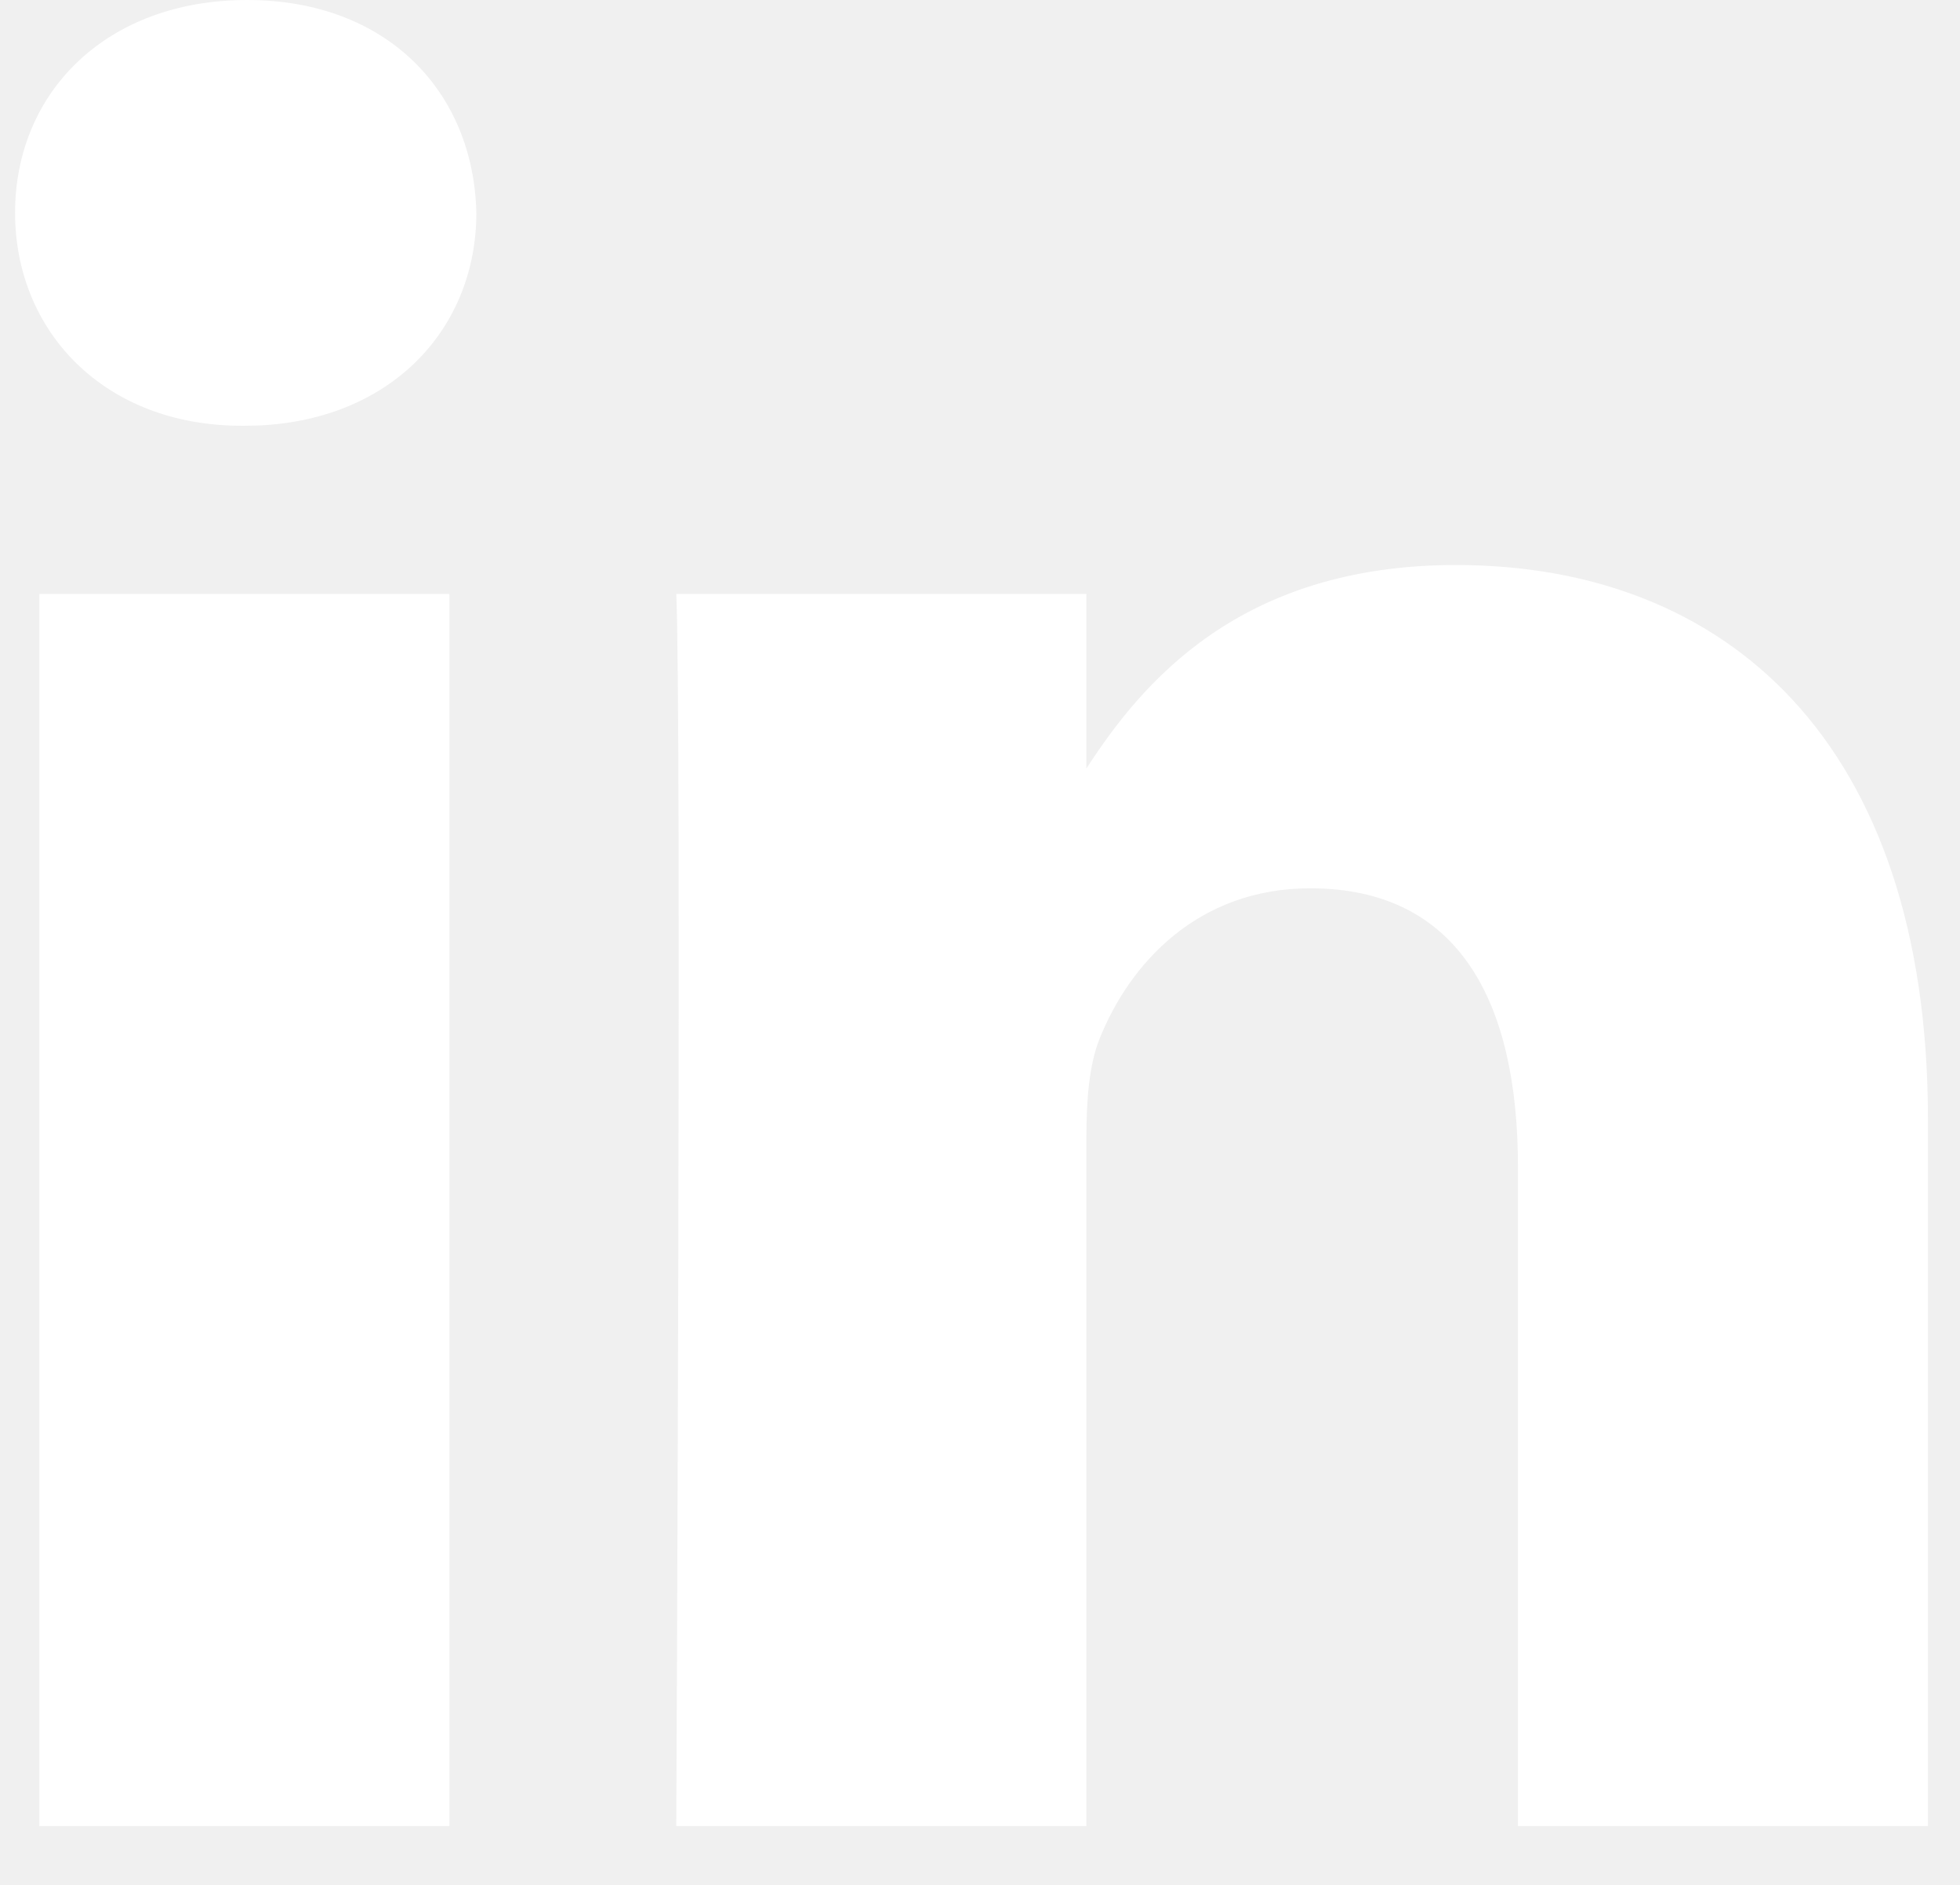
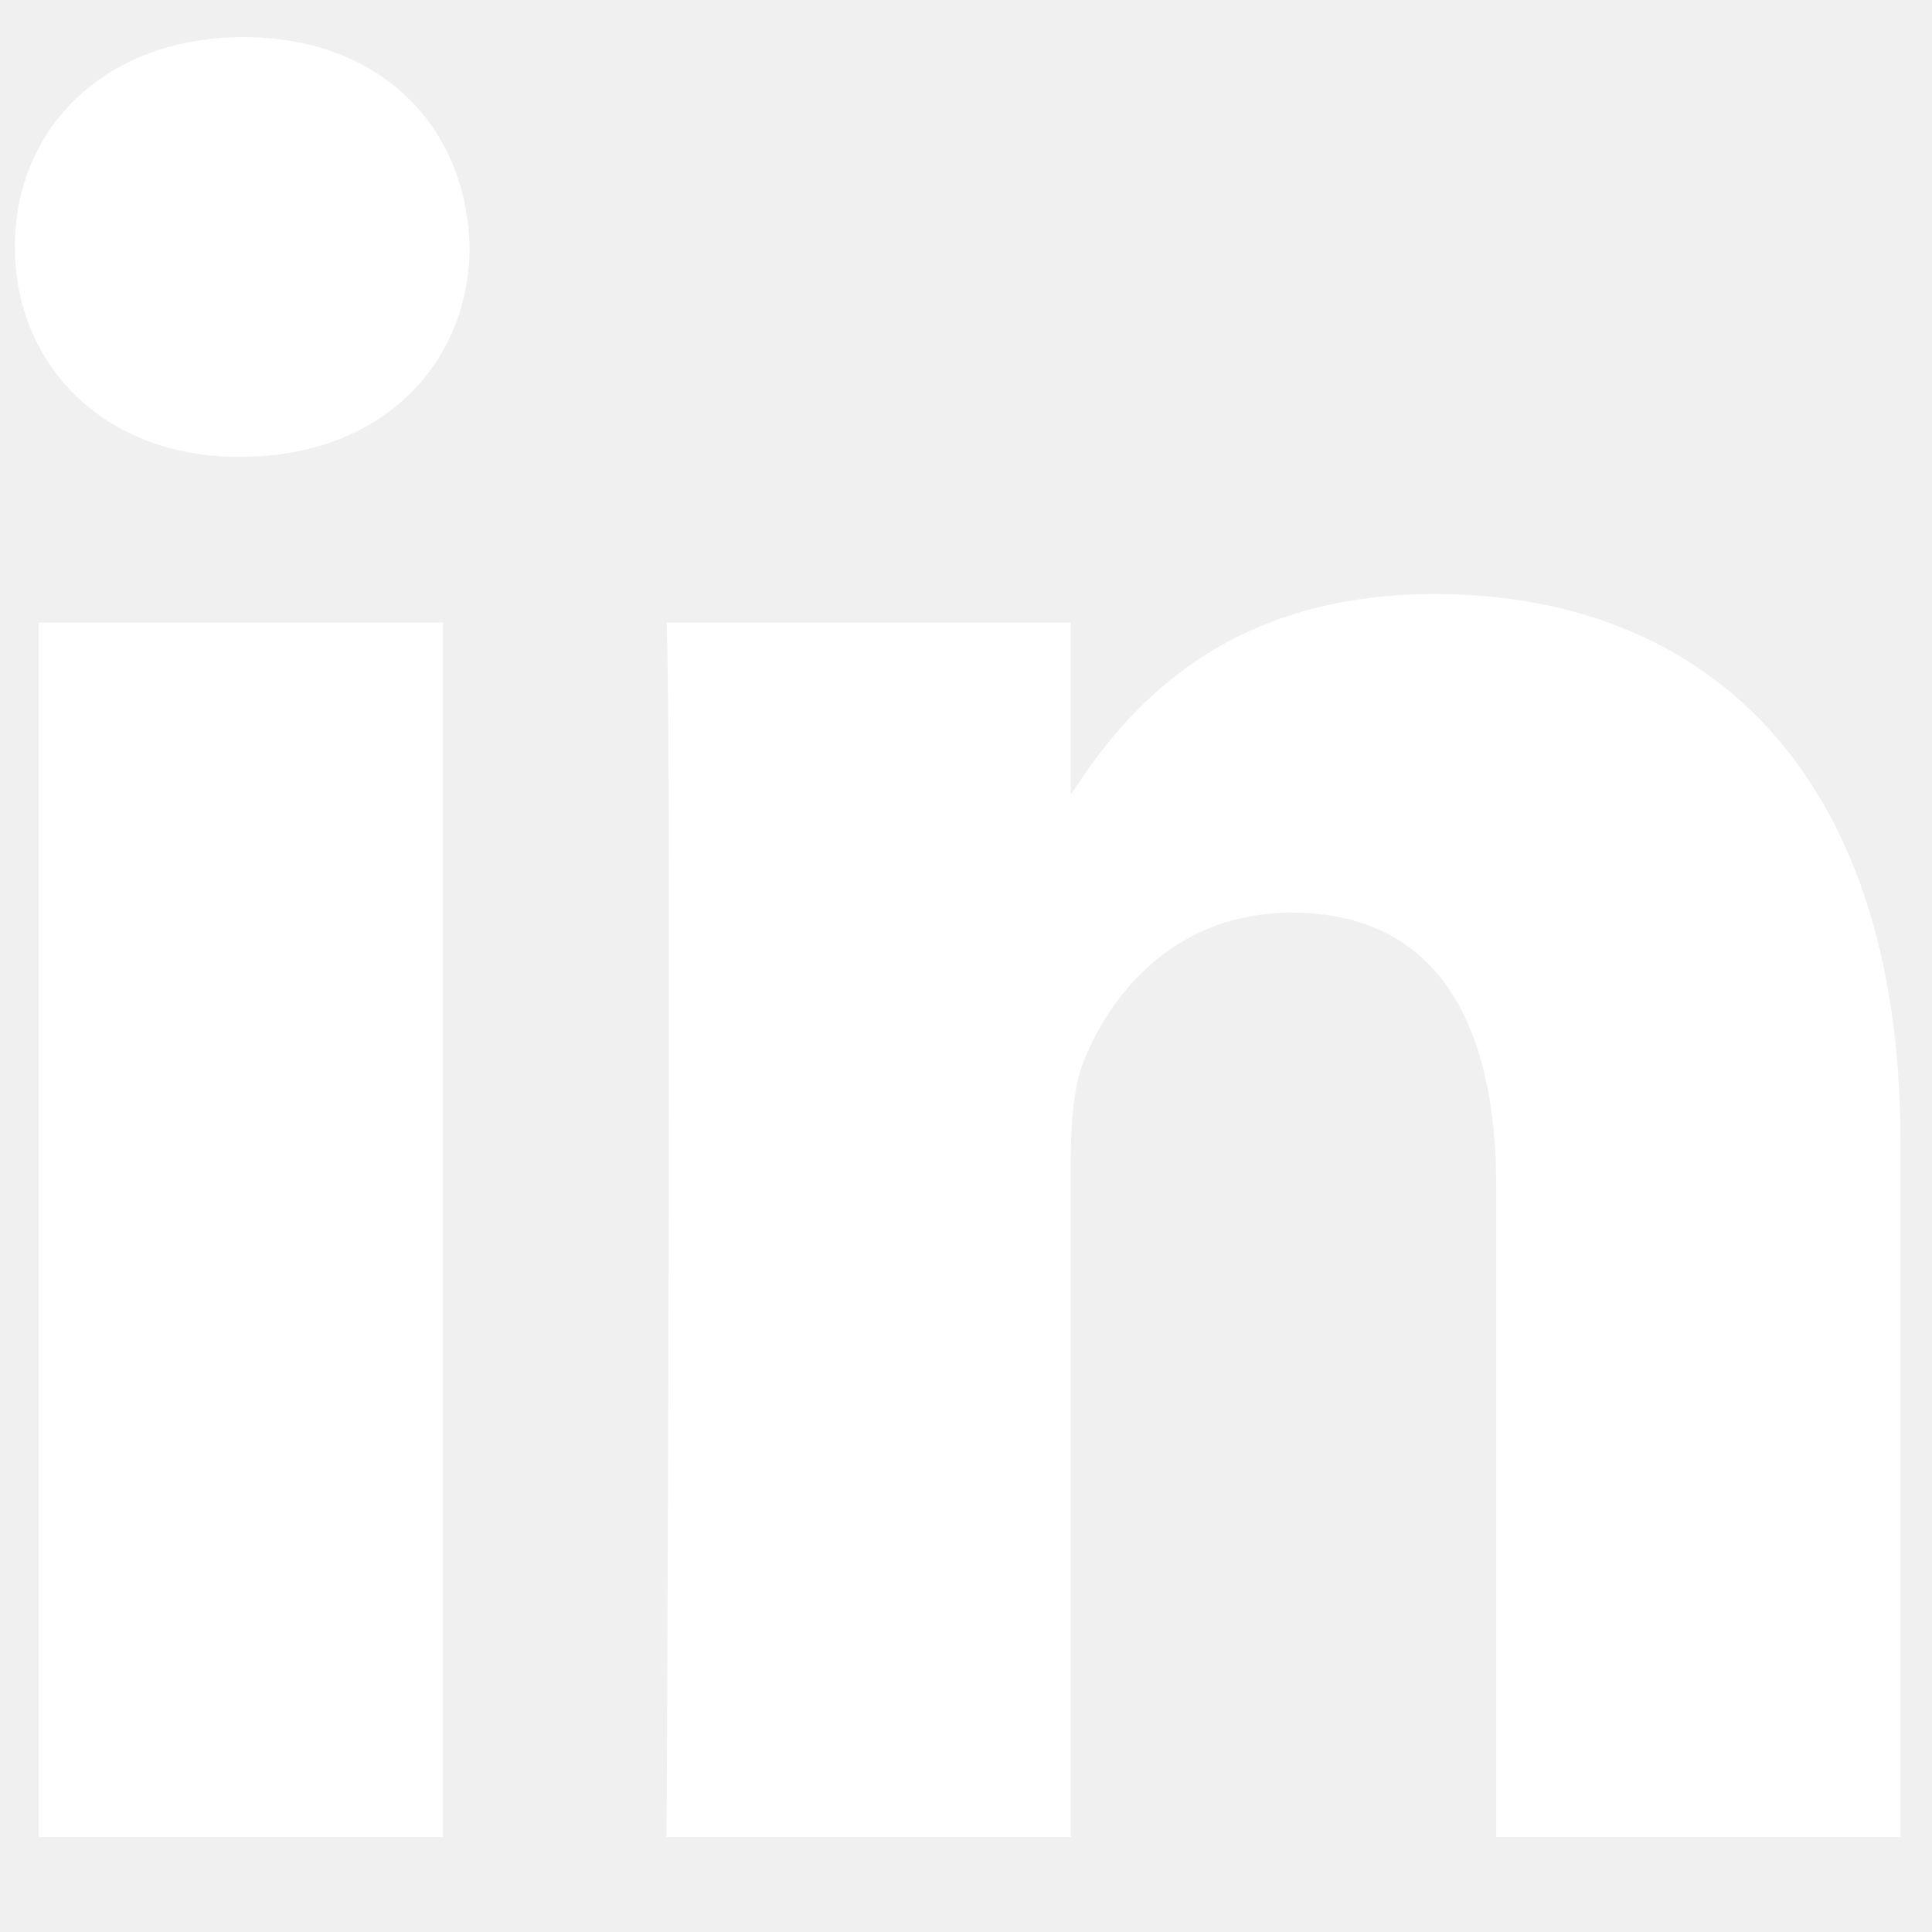
- <svg xmlns="http://www.w3.org/2000/svg" width="26px" height="25px" viewBox="0 0 26 25" version="1.1">
+ <svg xmlns="http://www.w3.org/2000/svg" width="25px" height="25px" viewBox="0 0 26 25" version="1.1">
  <g id="Page-1" stroke="none" stroke-width="1" fill="none" fill-rule="evenodd">
    <g id="LinkedIN_black" transform="translate(-11, -12)" fill="#FFFFFF" fill-rule="nonzero">
      <g id="LinkedIN">
        <path d="M16.961,19.878 L16.961,36.22 L11.522,36.22 L11.522,19.878 L16.961,19.878 Z M30.313,19.494 C33.892,19.494 36.575,21.83 36.575,26.85 L36.575,26.85 L36.575,36.22 L31.136,36.22 L31.136,27.477 C31.136,25.281 30.349,23.782 28.381,23.782 C26.878,23.782 25.983,24.792 25.59,25.768 C25.446,26.118 25.411,26.605 25.411,27.093 L25.411,27.093 L25.411,36.22 L19.971,36.22 C19.971,36.22 20.043,21.412 19.971,19.878 L19.971,19.878 L25.411,19.878 L25.411,22.193 C26.133,21.08 27.425,19.494 30.313,19.494 Z M14.277,12 C16.138,12 17.283,13.22 17.319,14.823 C17.319,16.336 16.221,17.557 14.442,17.643 L14.241,17.647 L14.206,17.647 C12.38,17.647 11.2,16.392 11.2,14.823 C11.2,13.22 12.416,12 14.277,12 Z" id="Combined-Shape" />
      </g>
    </g>
  </g>
</svg>
